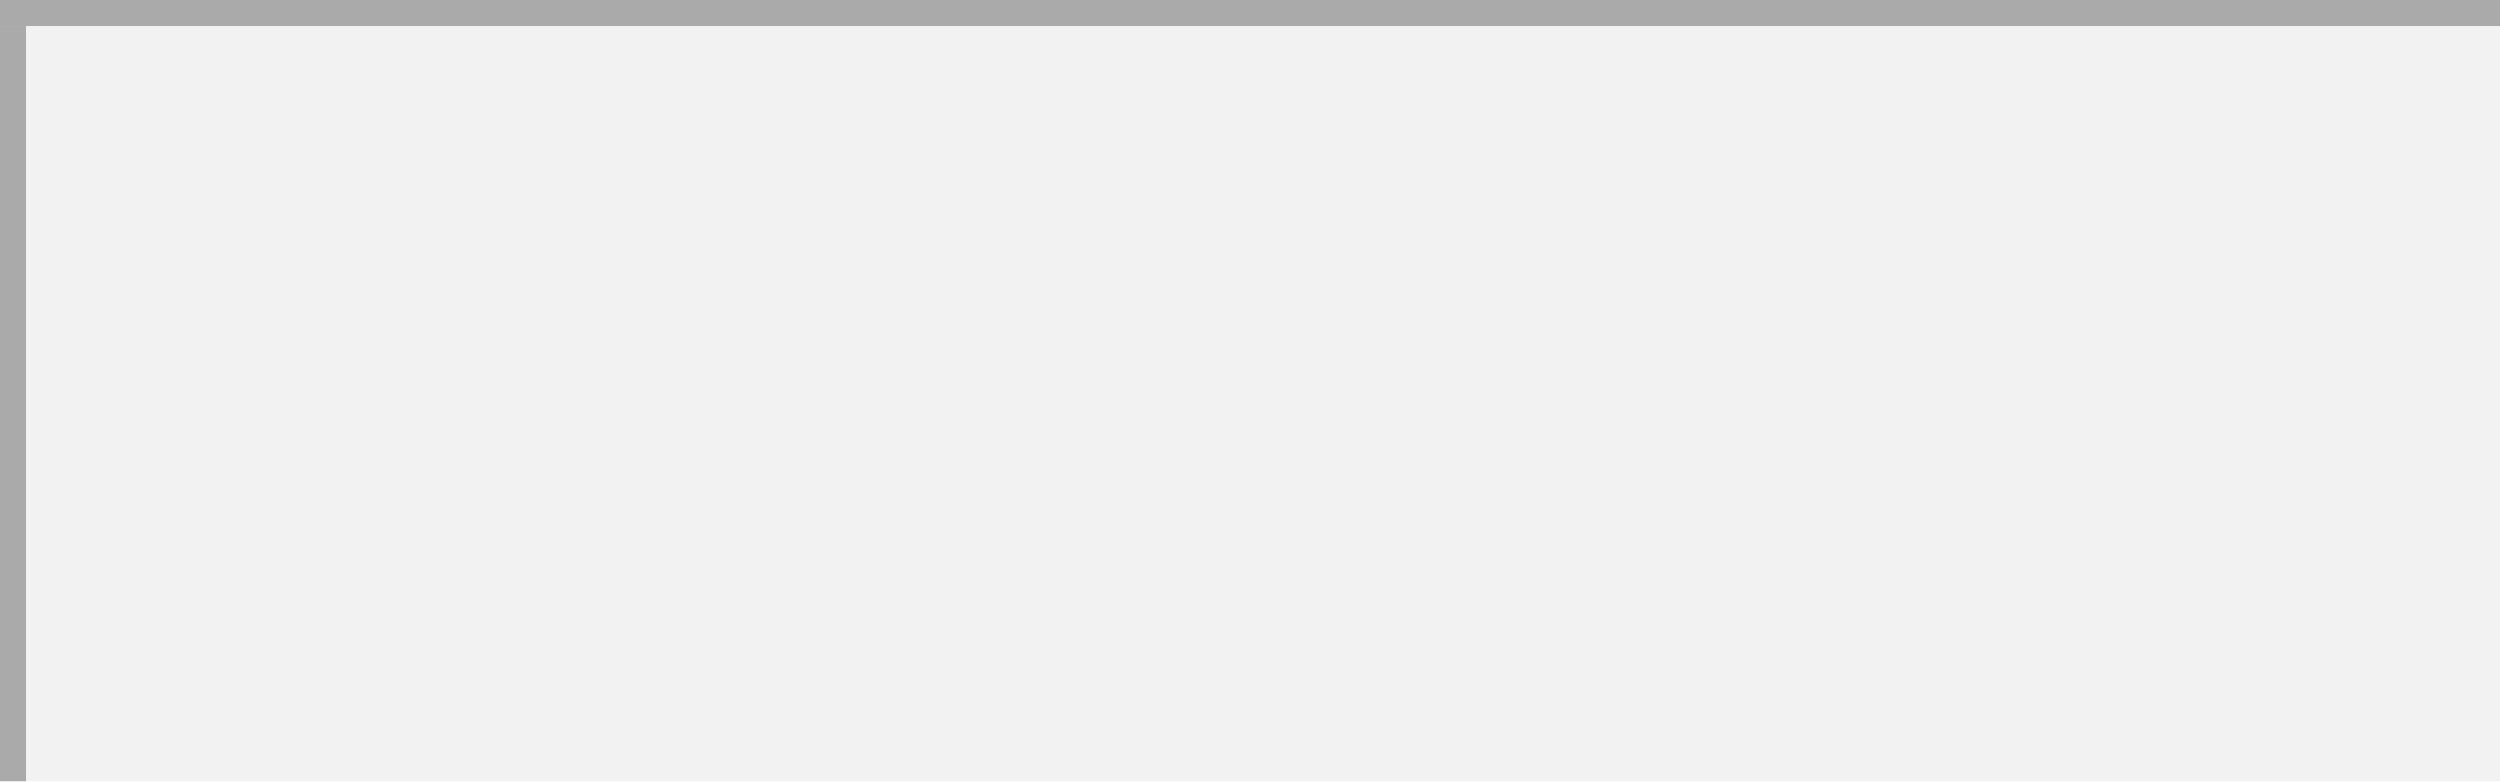
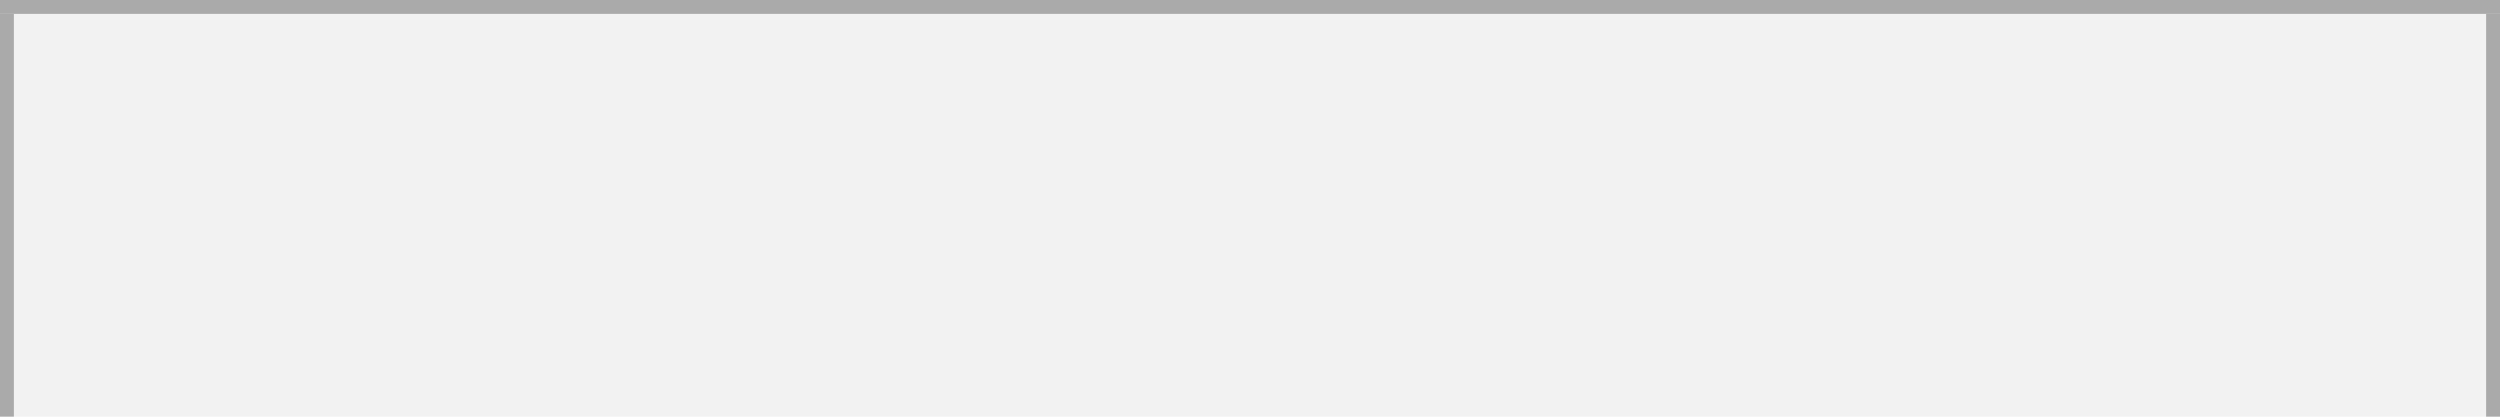
- <svg xmlns="http://www.w3.org/2000/svg" version="1.1" width="96px" height="30px" viewBox="1806 0 96 30">
-   <path d="M 1 1  L 96 1  L 96 30  L 1 30  L 1 1  Z " fill-rule="nonzero" fill="rgba(242, 242, 242, 1)" stroke="none" transform="matrix(1 0 0 1 1806 0 )" class="fill" />
-   <path d="M 0.5 1  L 0.5 30  " stroke-width="1" stroke-dasharray="0" stroke="rgba(170, 170, 170, 1)" fill="none" transform="matrix(1 0 0 1 1806 0 )" class="stroke" />
-   <path d="M 0 0.5  L 96 0.5  " stroke-width="1" stroke-dasharray="0" stroke="rgba(170, 170, 170, 1)" fill="none" transform="matrix(1 0 0 1 1806 0 )" class="stroke" />
+ <svg xmlns="http://www.w3.org/2000/svg" version="1.1" width="180px" height="30px" viewBox="2094 0 180 30">
+   <path d="M 1 1  L 179 1  L 179 30  L 1 30  L 1 1  Z " fill-rule="nonzero" fill="rgba(242, 242, 242, 1)" stroke="none" transform="matrix(1 0 0 1 2094 0 )" class="fill" />
+   <path d="M 0.5 1  L 0.5 30  " stroke-width="1" stroke-dasharray="0" stroke="rgba(170, 170, 170, 1)" fill="none" transform="matrix(1 0 0 1 2094 0 )" class="stroke" />
+   <path d="M 0 0.5  L 180 0.5  " stroke-width="1" stroke-dasharray="0" stroke="rgba(170, 170, 170, 1)" fill="none" transform="matrix(1 0 0 1 2094 0 )" class="stroke" />
+   <path d="M 179.5 1  L 179.5 30  " stroke-width="1" stroke-dasharray="0" stroke="rgba(170, 170, 170, 1)" fill="none" transform="matrix(1 0 0 1 2094 0 )" class="stroke" />
</svg>
